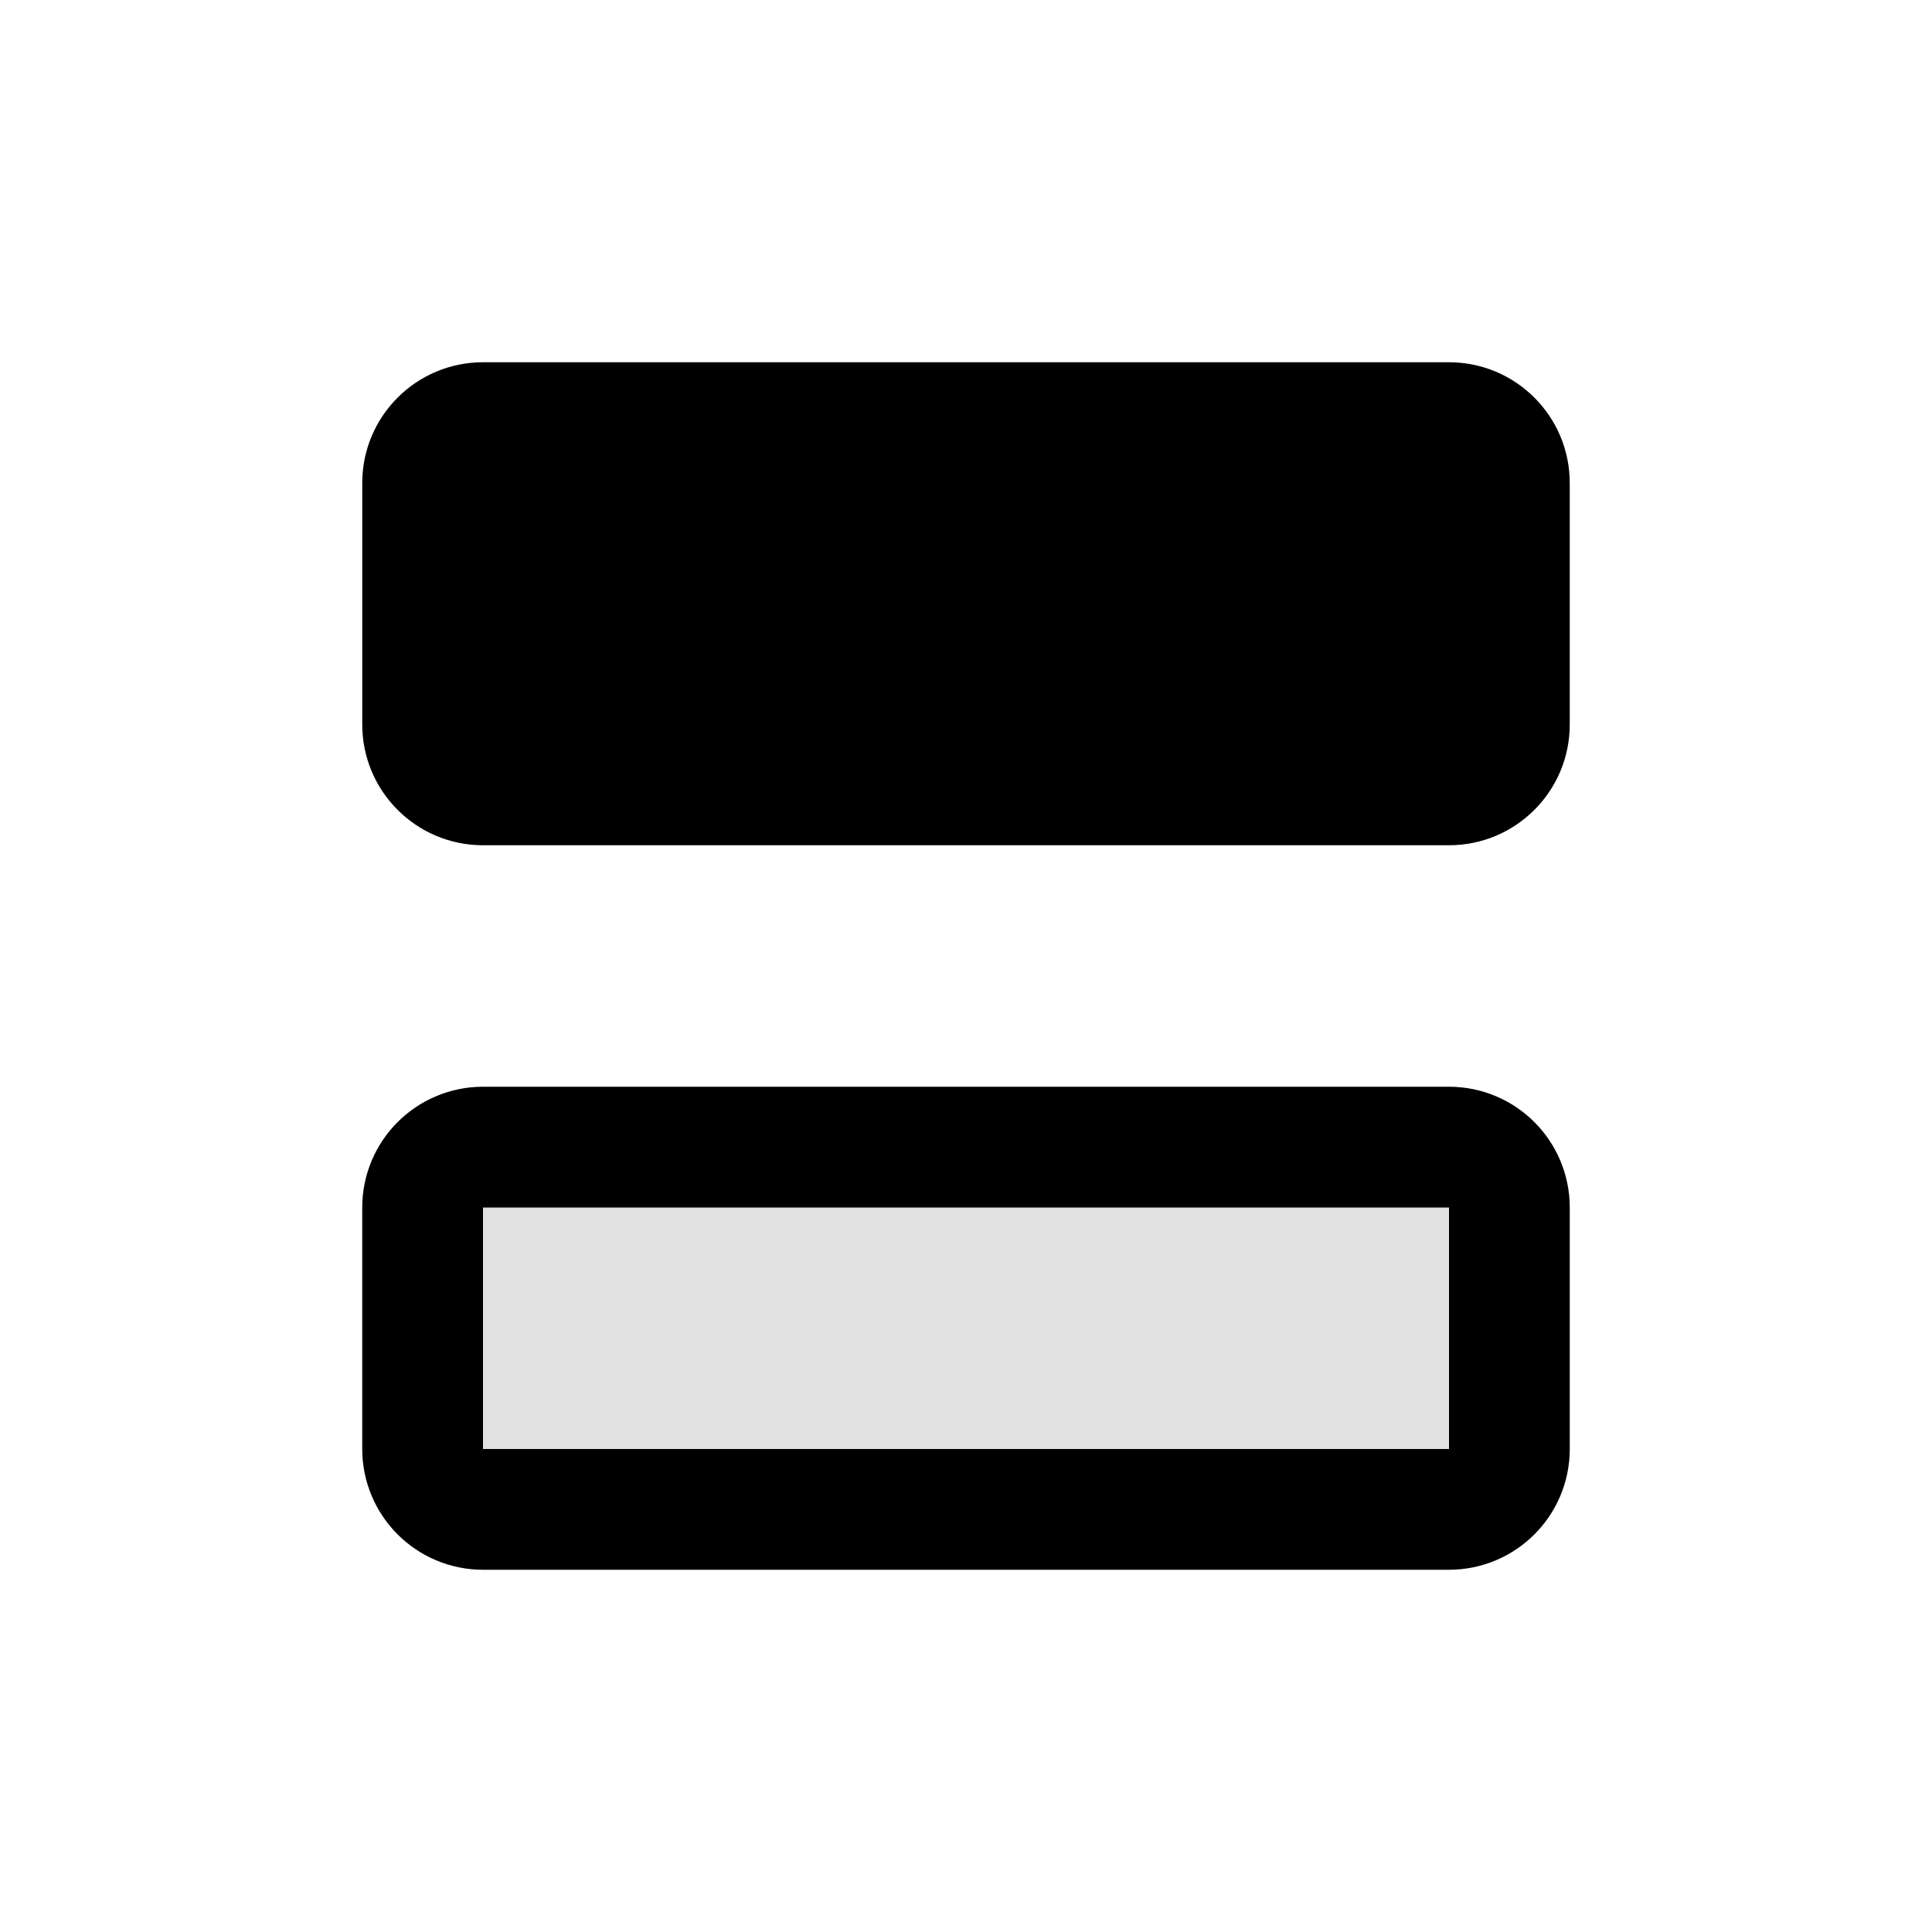
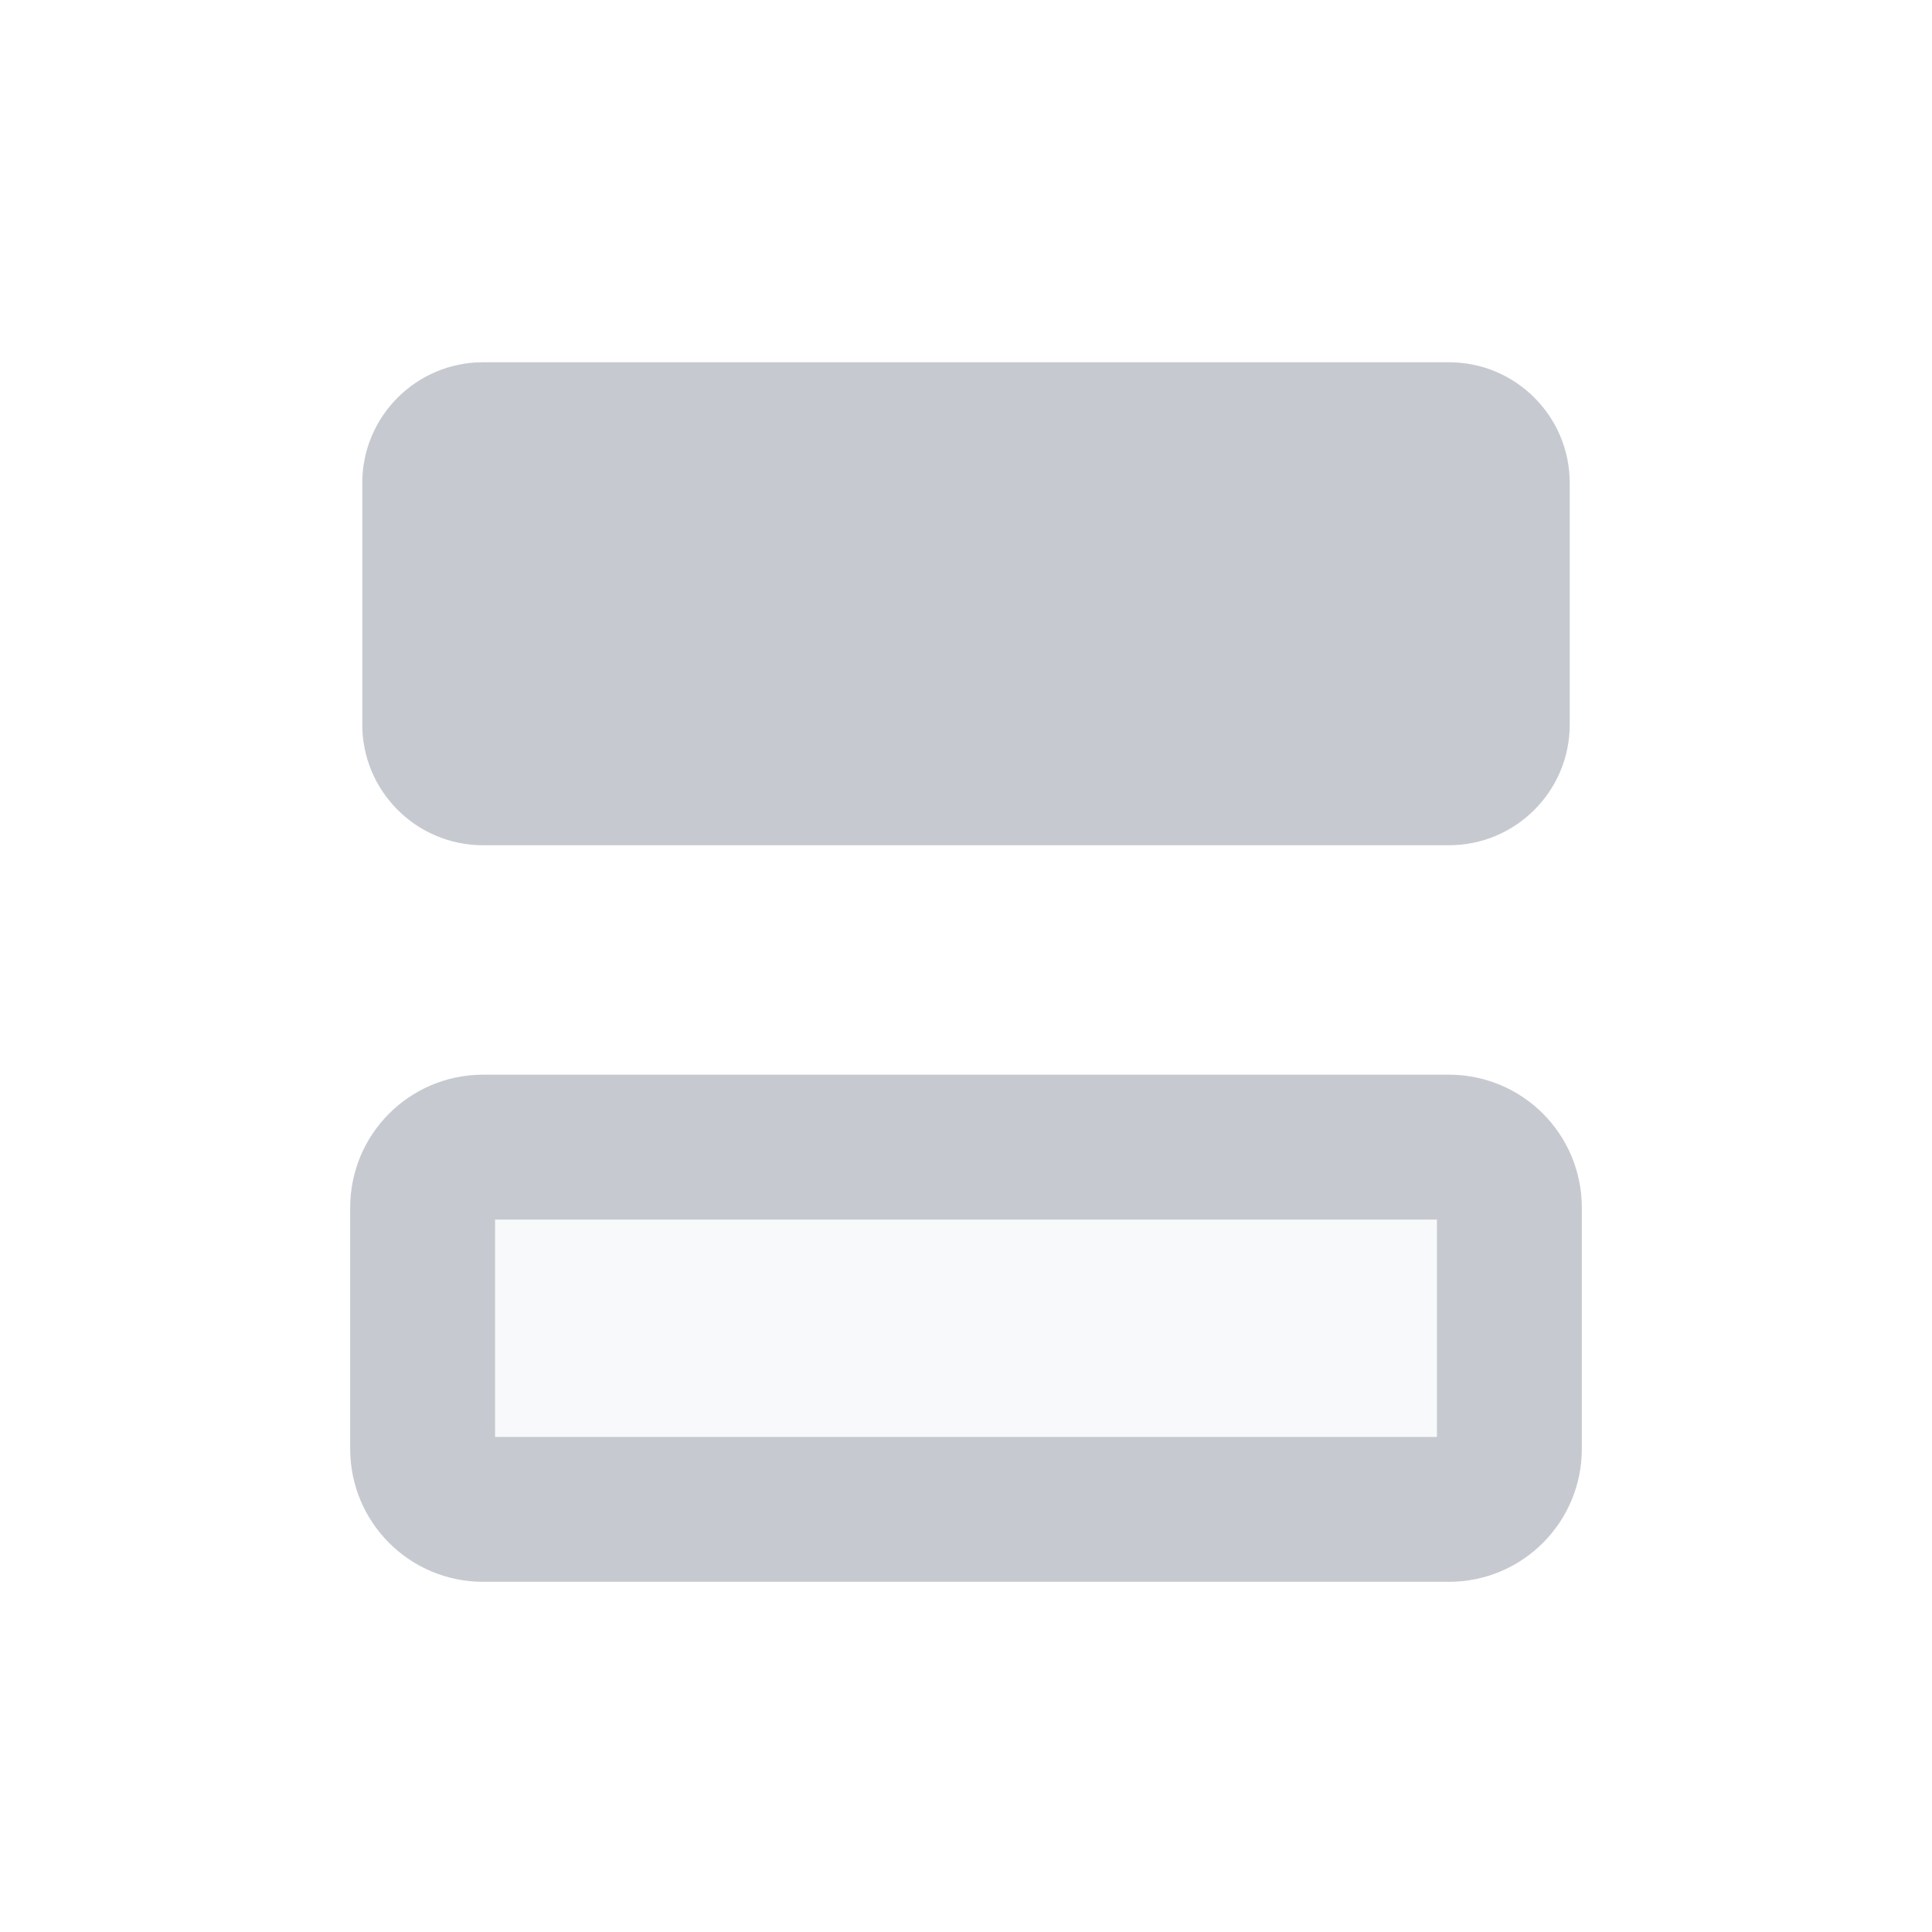
- <svg xmlns="http://www.w3.org/2000/svg" width="12" height="12" viewBox="0 0 12 12" fill="none">
-   <rect opacity="0.12" x="2.25" y="6.75" width="7.5" height="3" rx="0.75" fill="black" style="fill:black;fill-opacity:1;" />
-   <rect x="2.25" y="2.25" width="7.5" height="3" rx="0.75" fill="black" style="fill:black;fill-opacity:1;" />
-   <rect x="2.625" y="7.125" width="6.75" height="2.25" rx="0.375" stroke="black" style="stroke:black;stroke-opacity:1;" stroke-width="0.75" />
+ <svg xmlns="http://www.w3.org/2000/svg" width="16" height="16" viewBox="0 0 16 16" fill="none">
+   <path d="M12 3H4C3.448 3 3 3.448 3 4V6C3 6.552 3.448 7 4 7H12C12.552 7 13 6.552 13 6V4C13 3.448 12.552 3 12 3Z" fill="#C6CAD0" />
+   <path d="M12 9.5H4C3.724 9.5 3.5 9.724 3.5 10V12C3.5 12.276 3.724 12.5 4 12.5H12C12.276 12.5 12.5 12.276 12.5 12V10C12.5 9.724 12.276 9.5 12 9.5Z" fill="#C6CAD0" fill-opacity="0.12" stroke="#C6CAD0" stroke-width="1.2" />
</svg>
